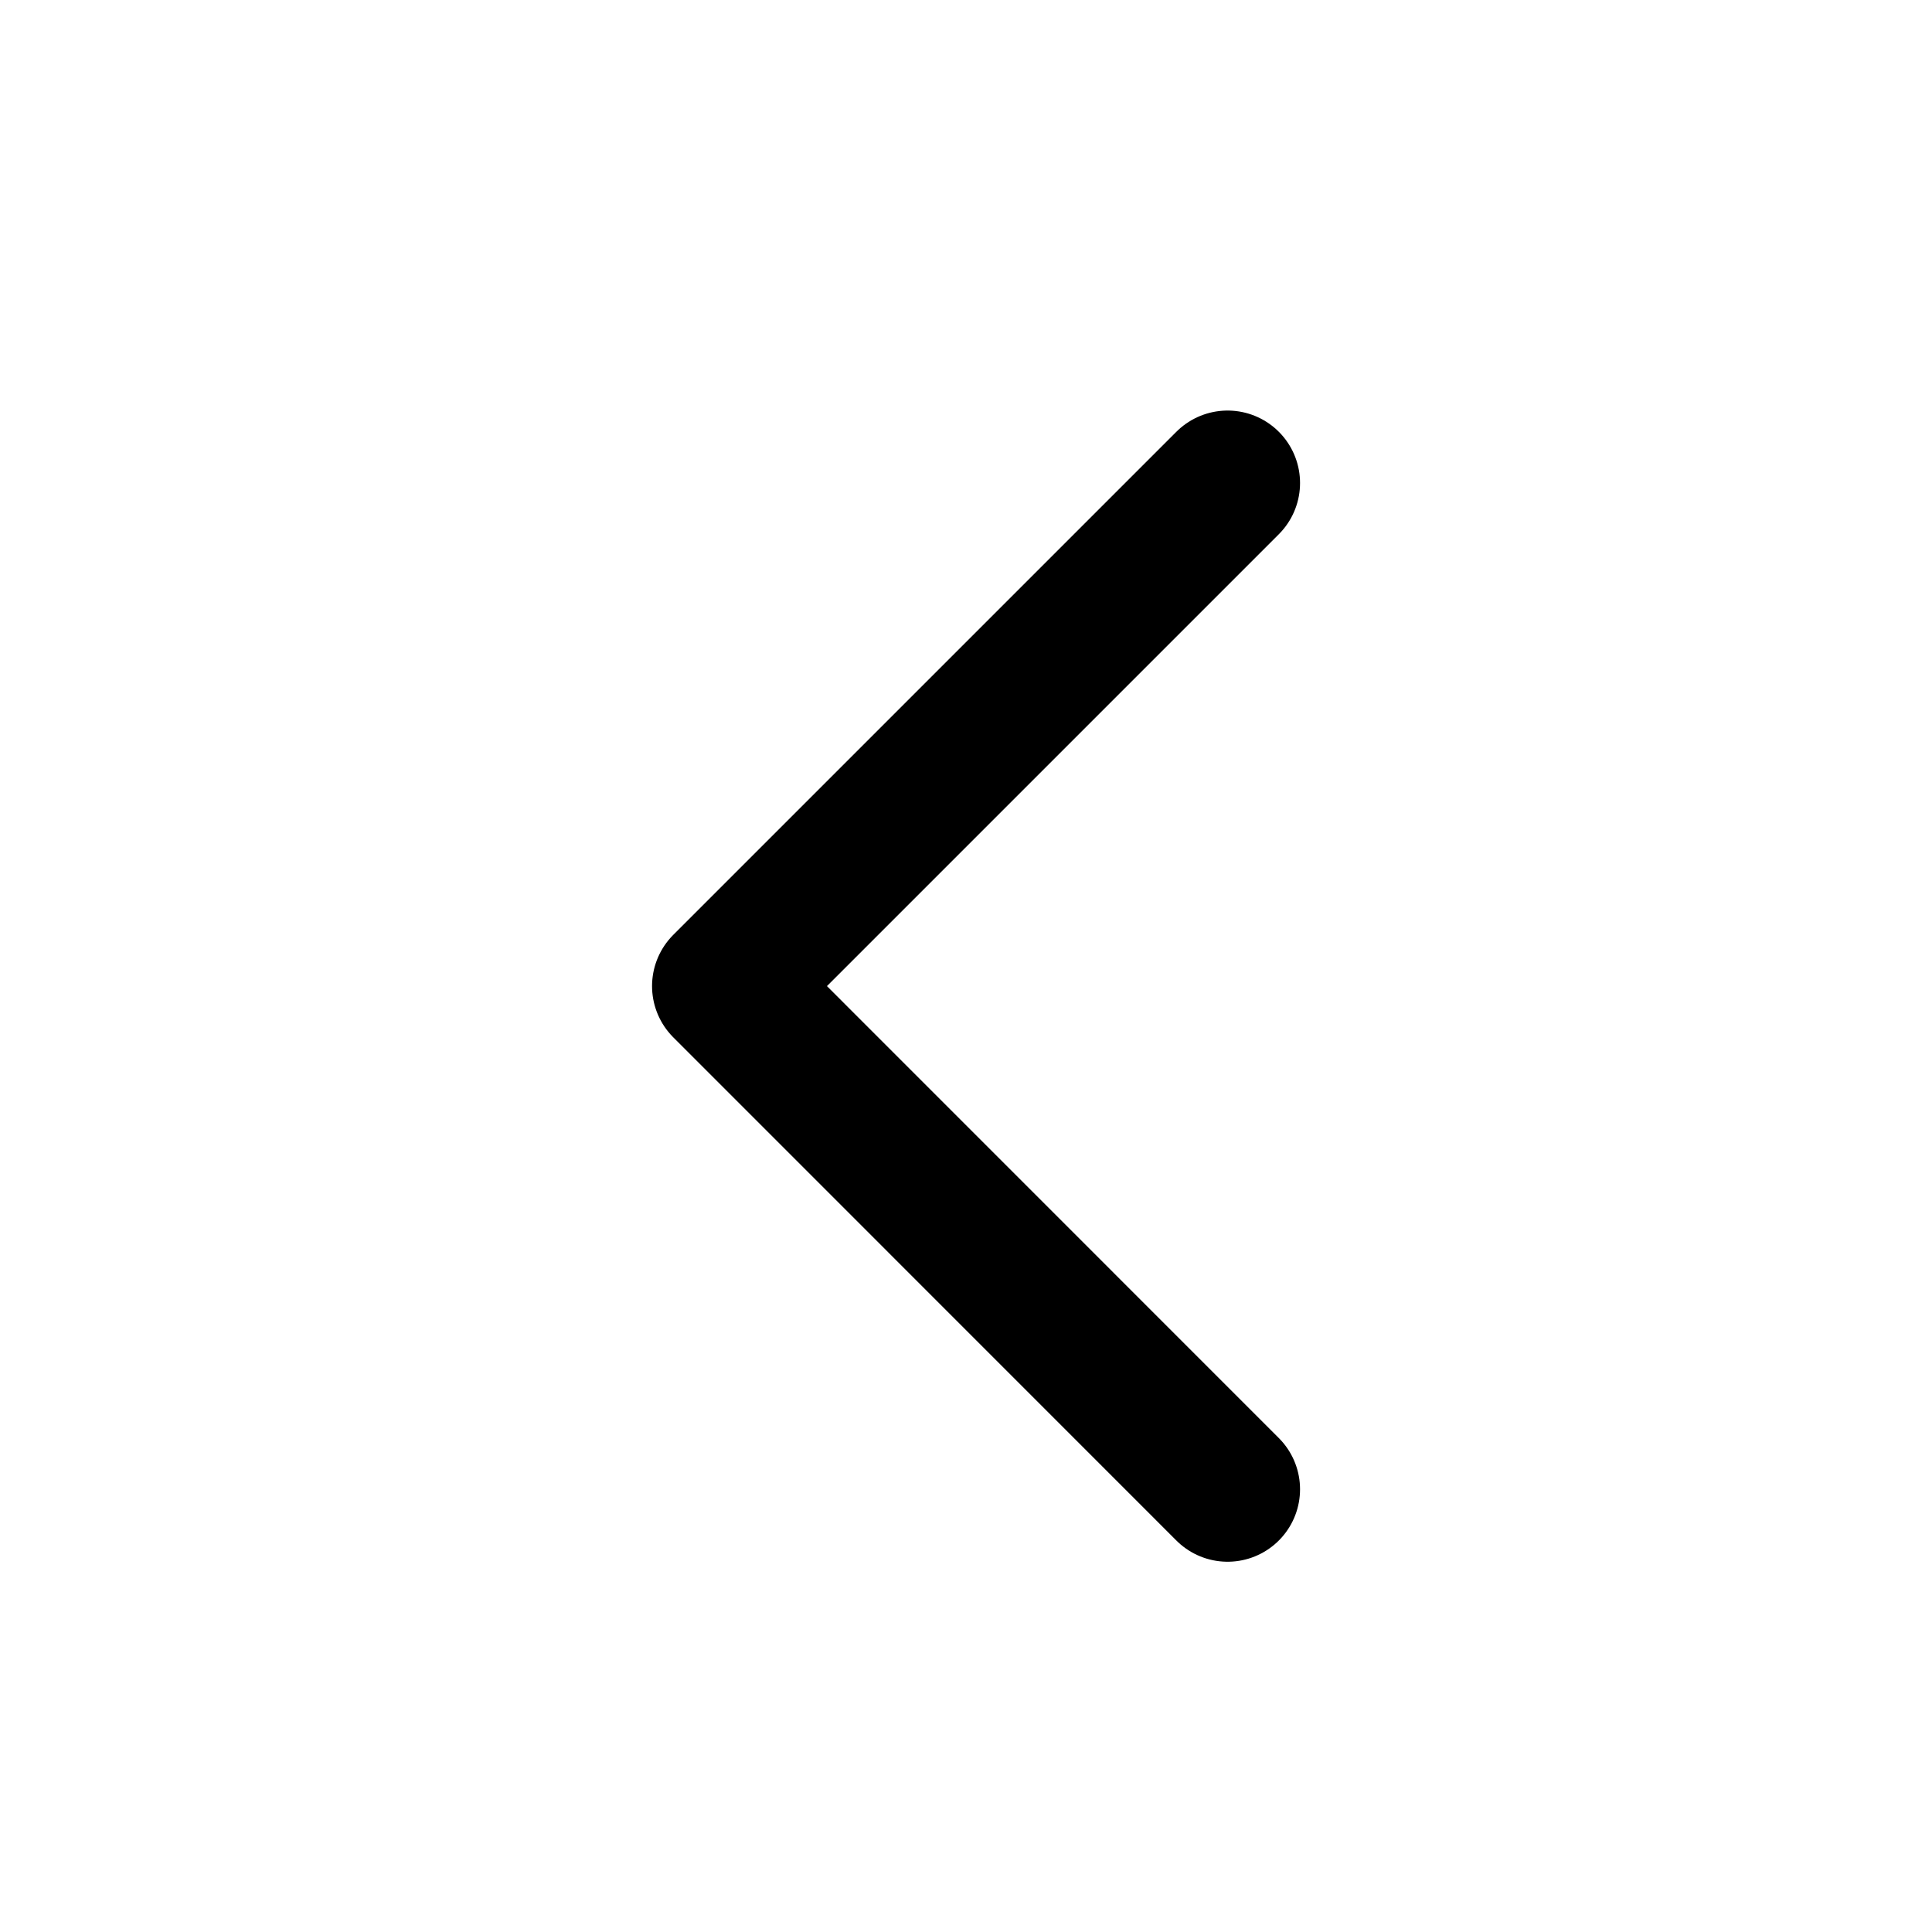
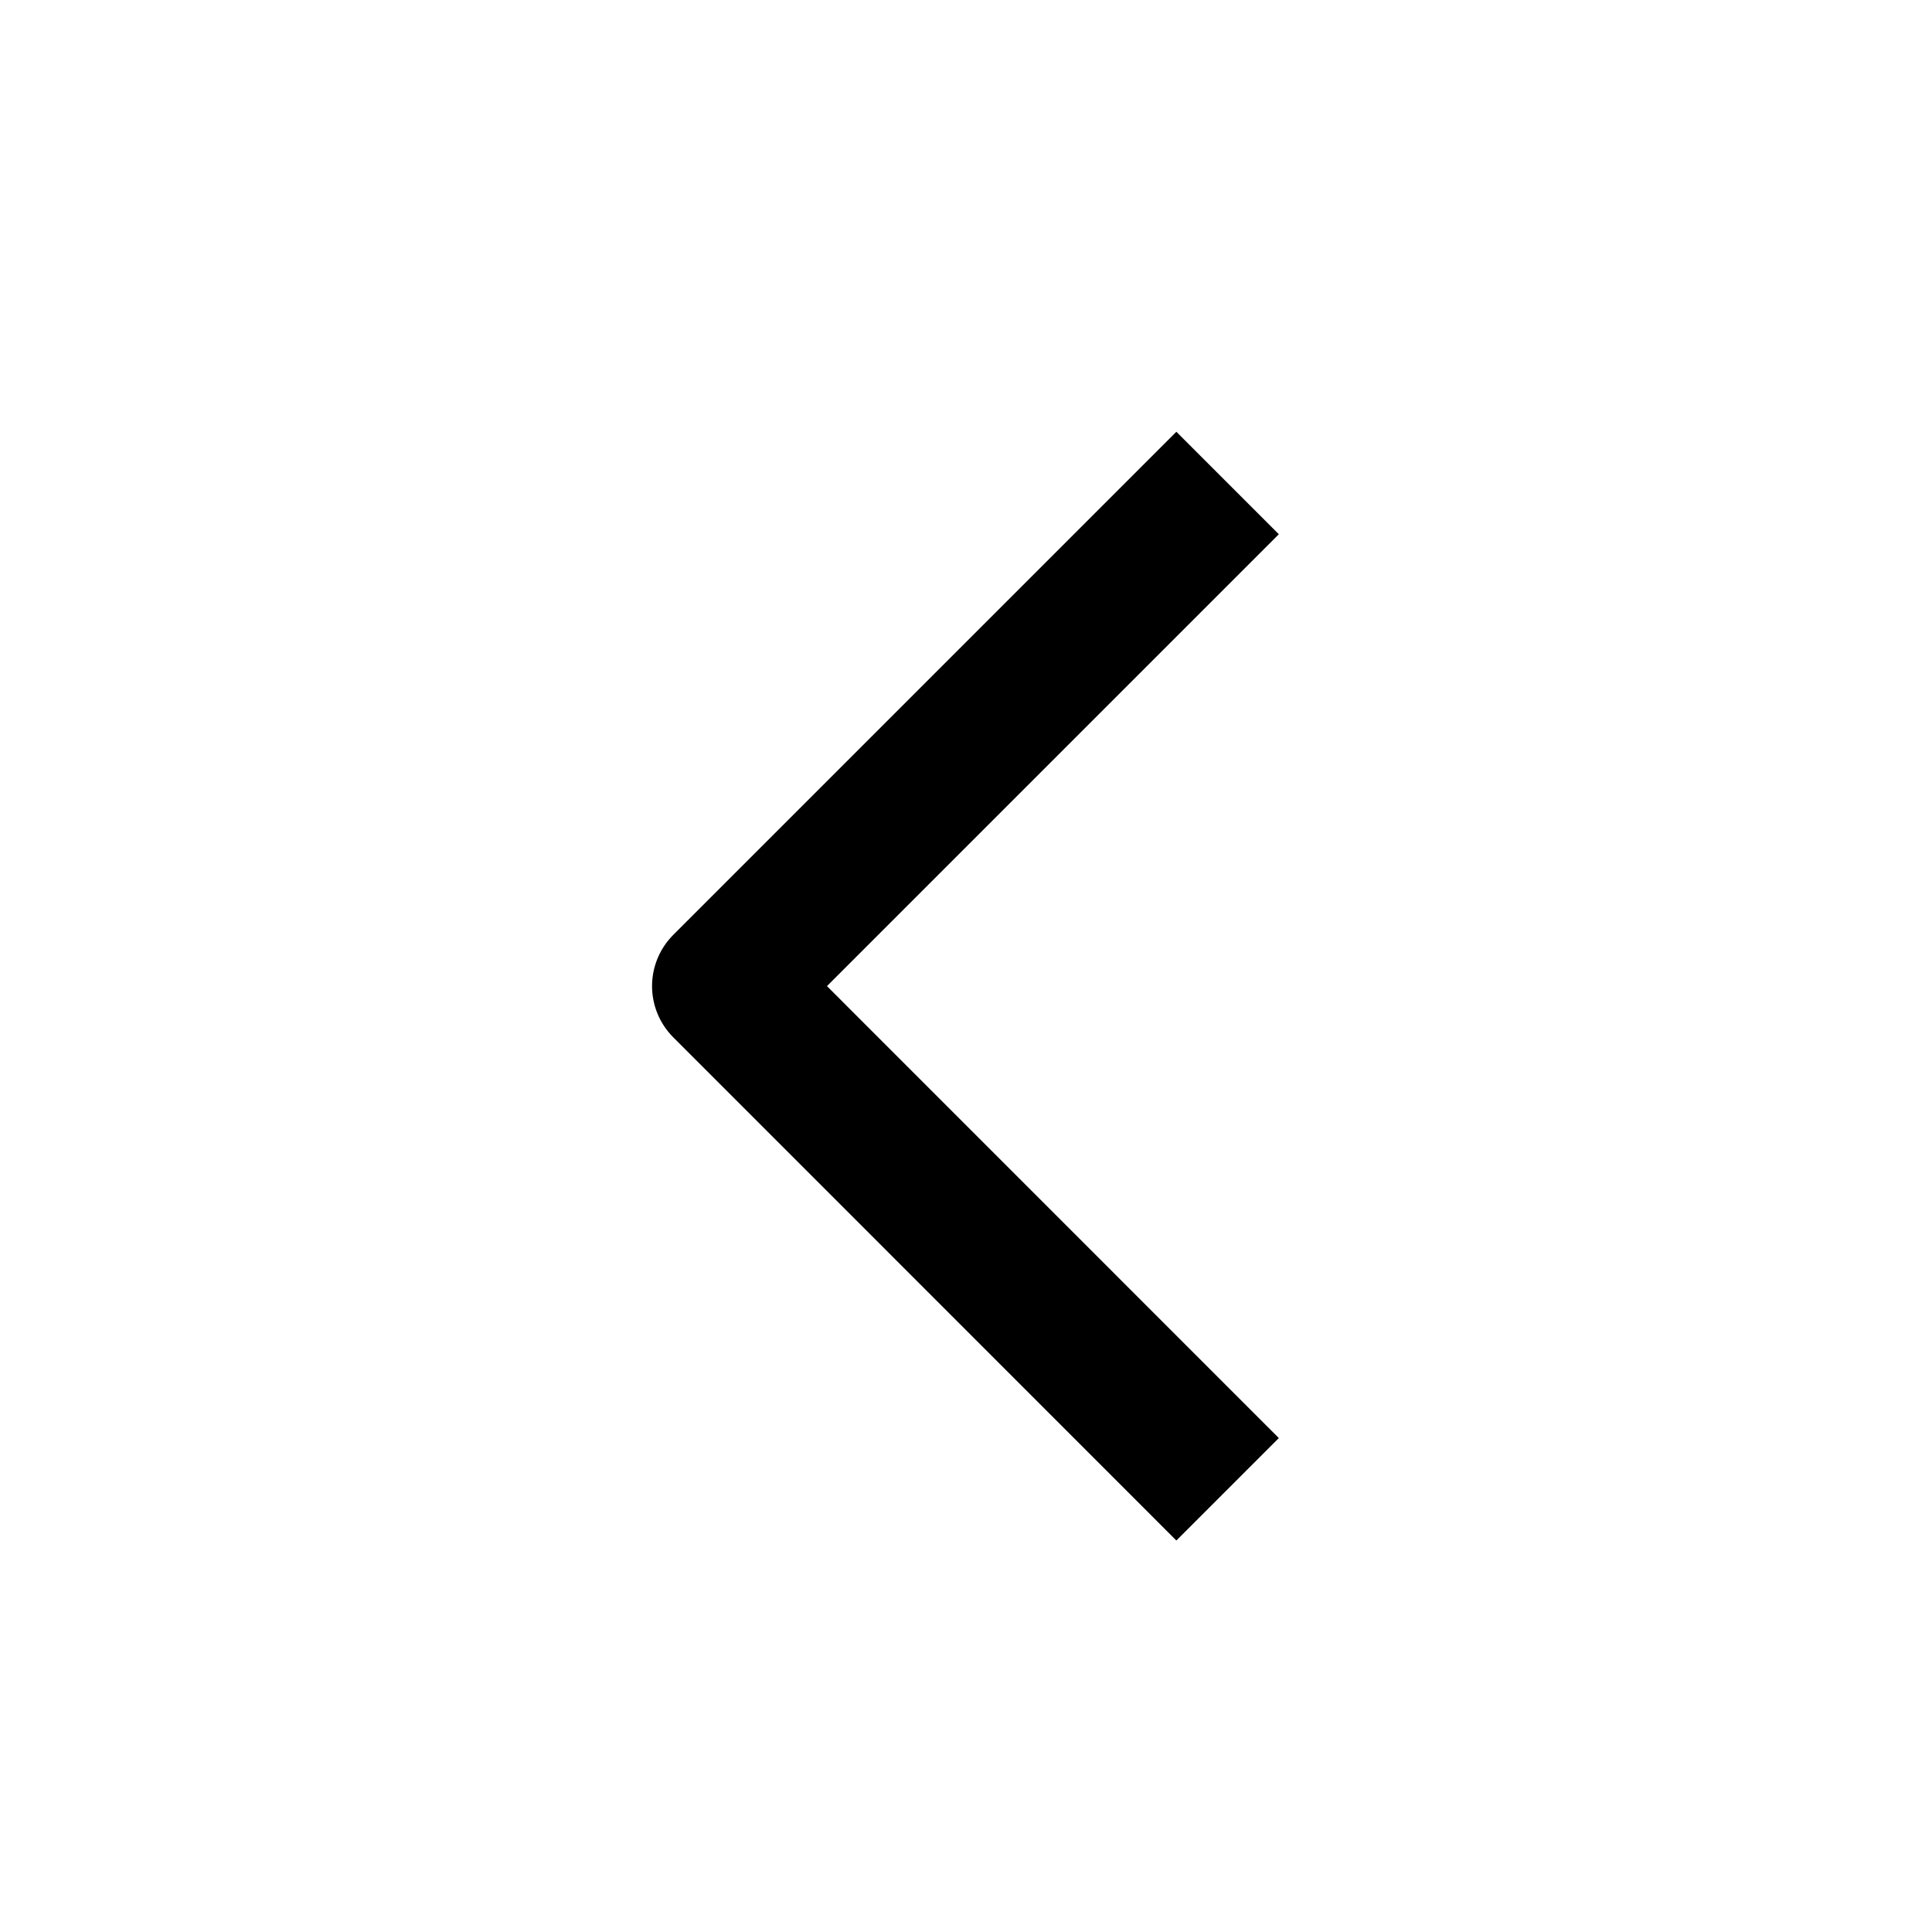
<svg xmlns="http://www.w3.org/2000/svg" width="20" height="20" viewBox="0 0 20 20" fill="none">
-   <path d="M12.708 5L7.5 10.208L12.708 15.417" stroke="currentColor" stroke-width="1.5" stroke-linecap="round" stroke-linejoin="round" />
+   <path d="M12.708 5L7.5 10.208L12.708 15.417" stroke="currentColor" stroke-width="1.5" strokeLinecap="round" stroke-linejoin="round" />
</svg>
